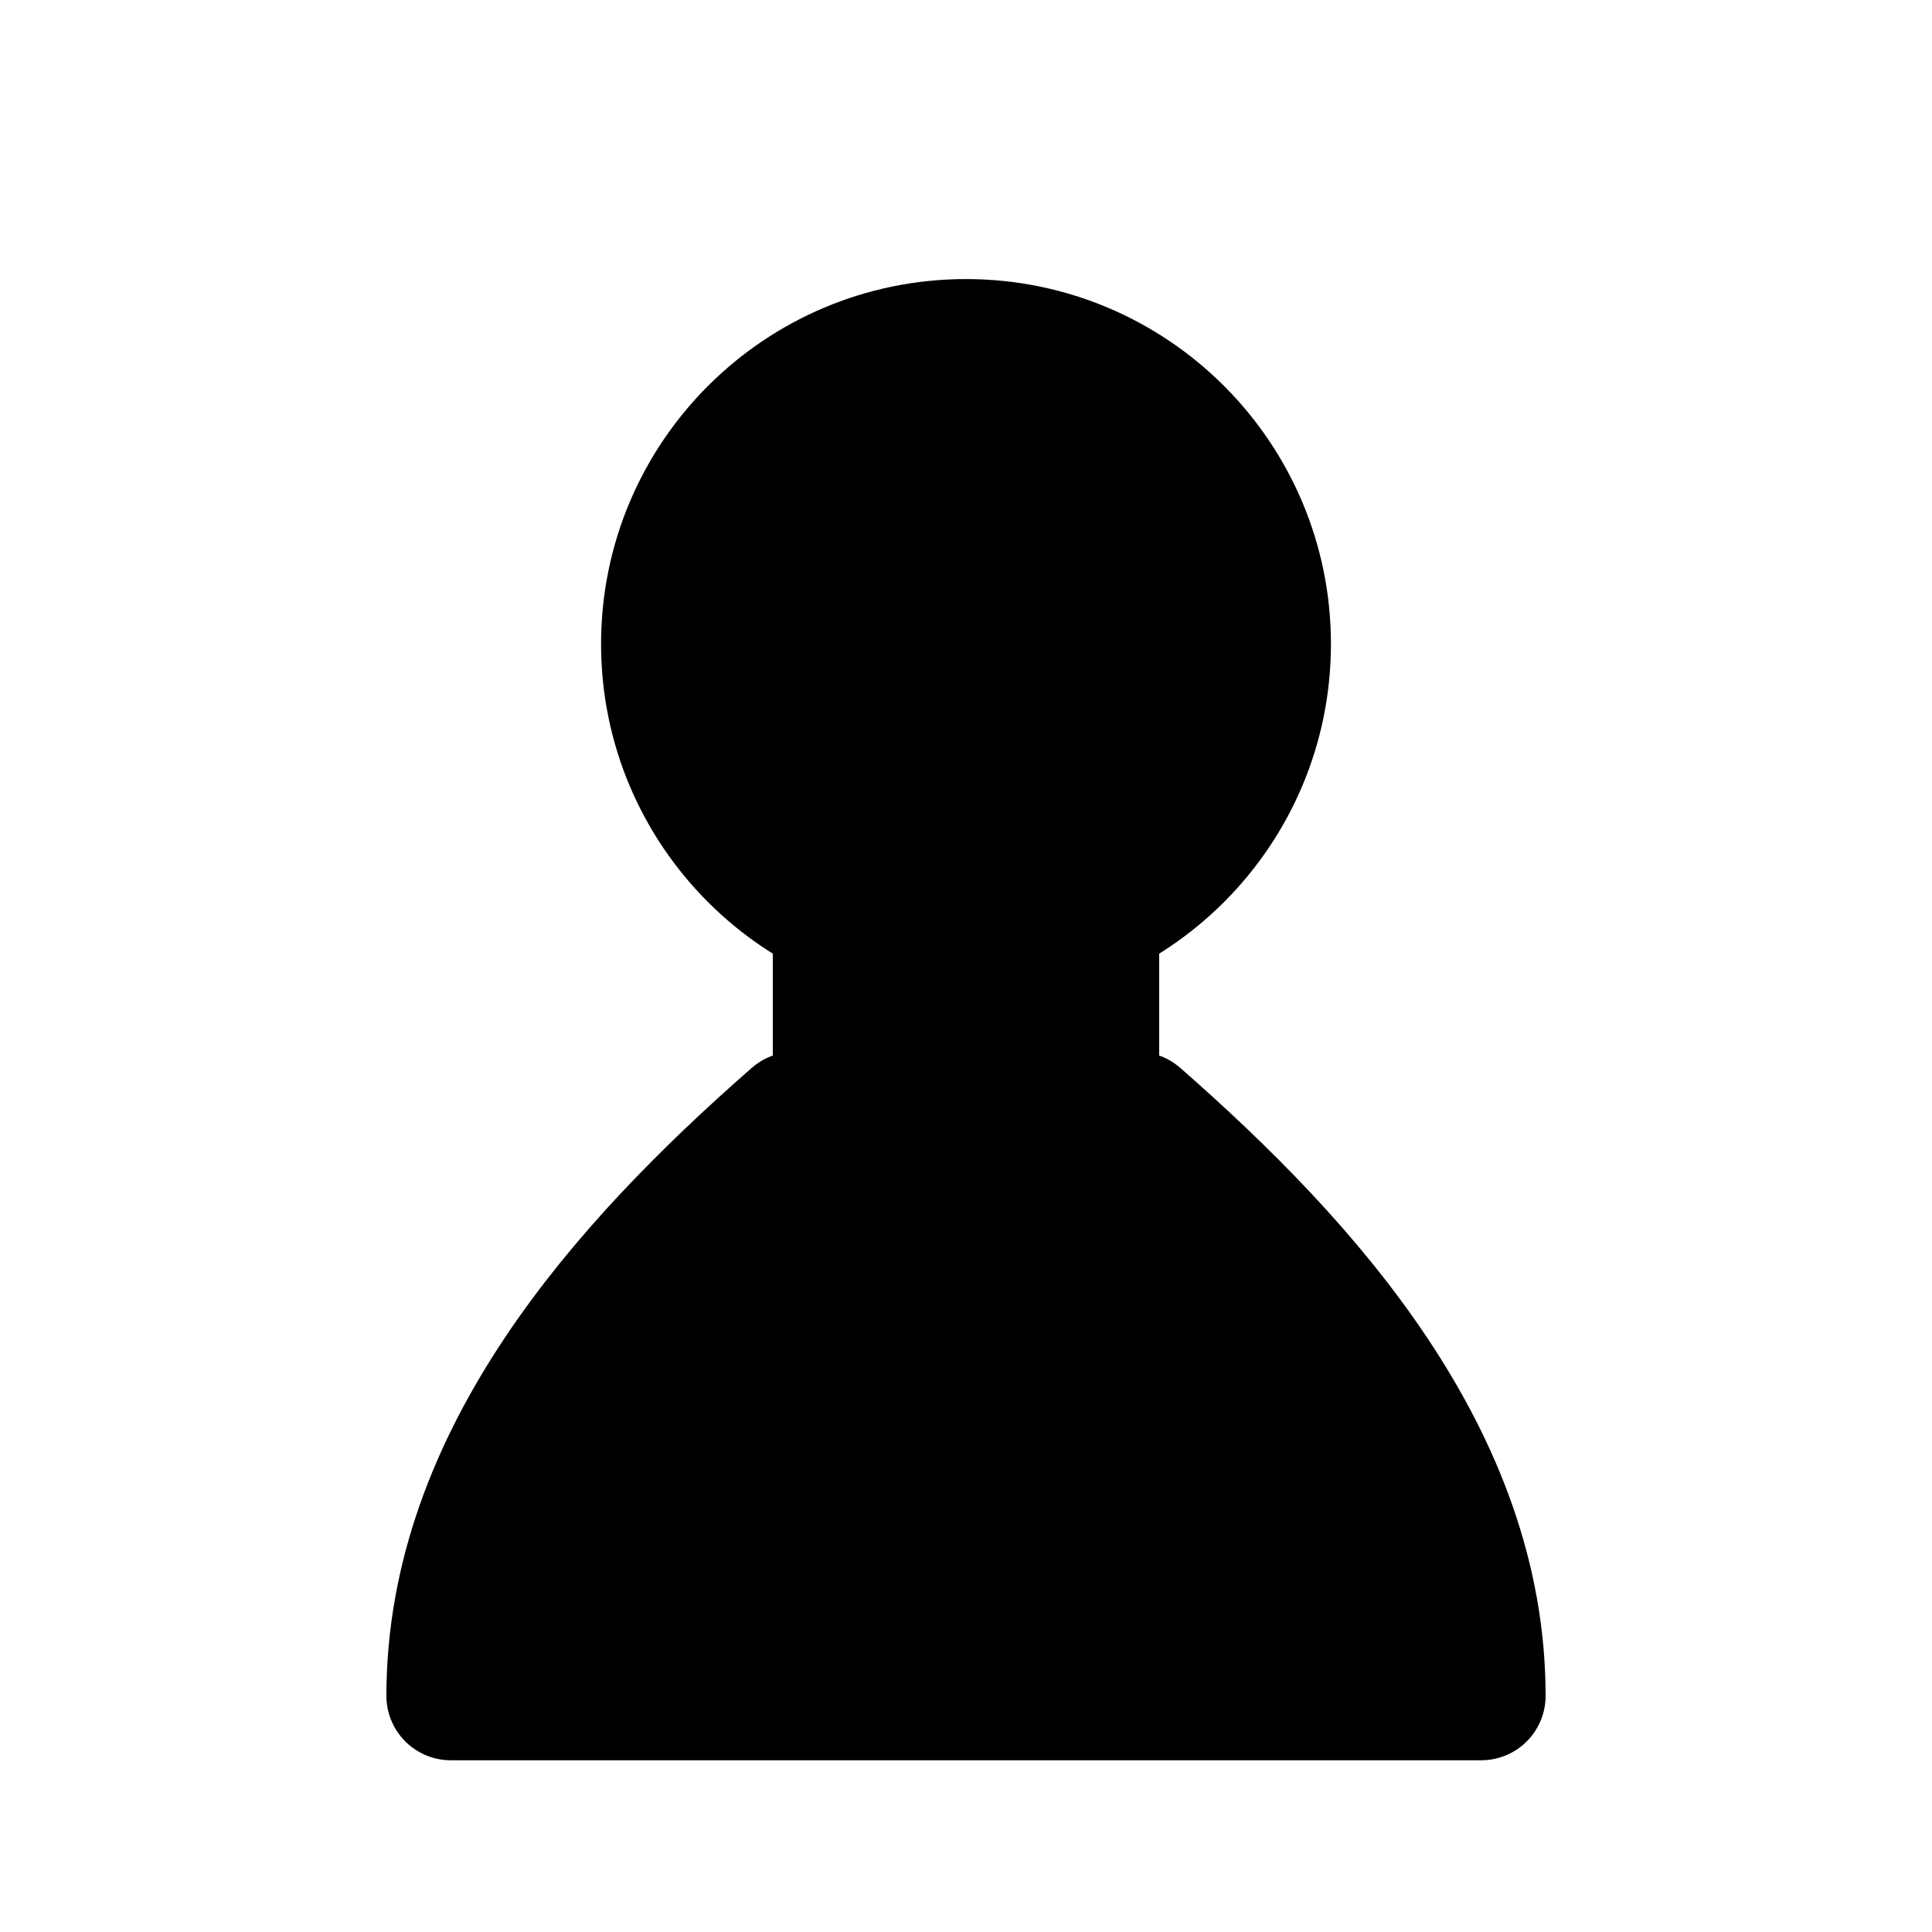
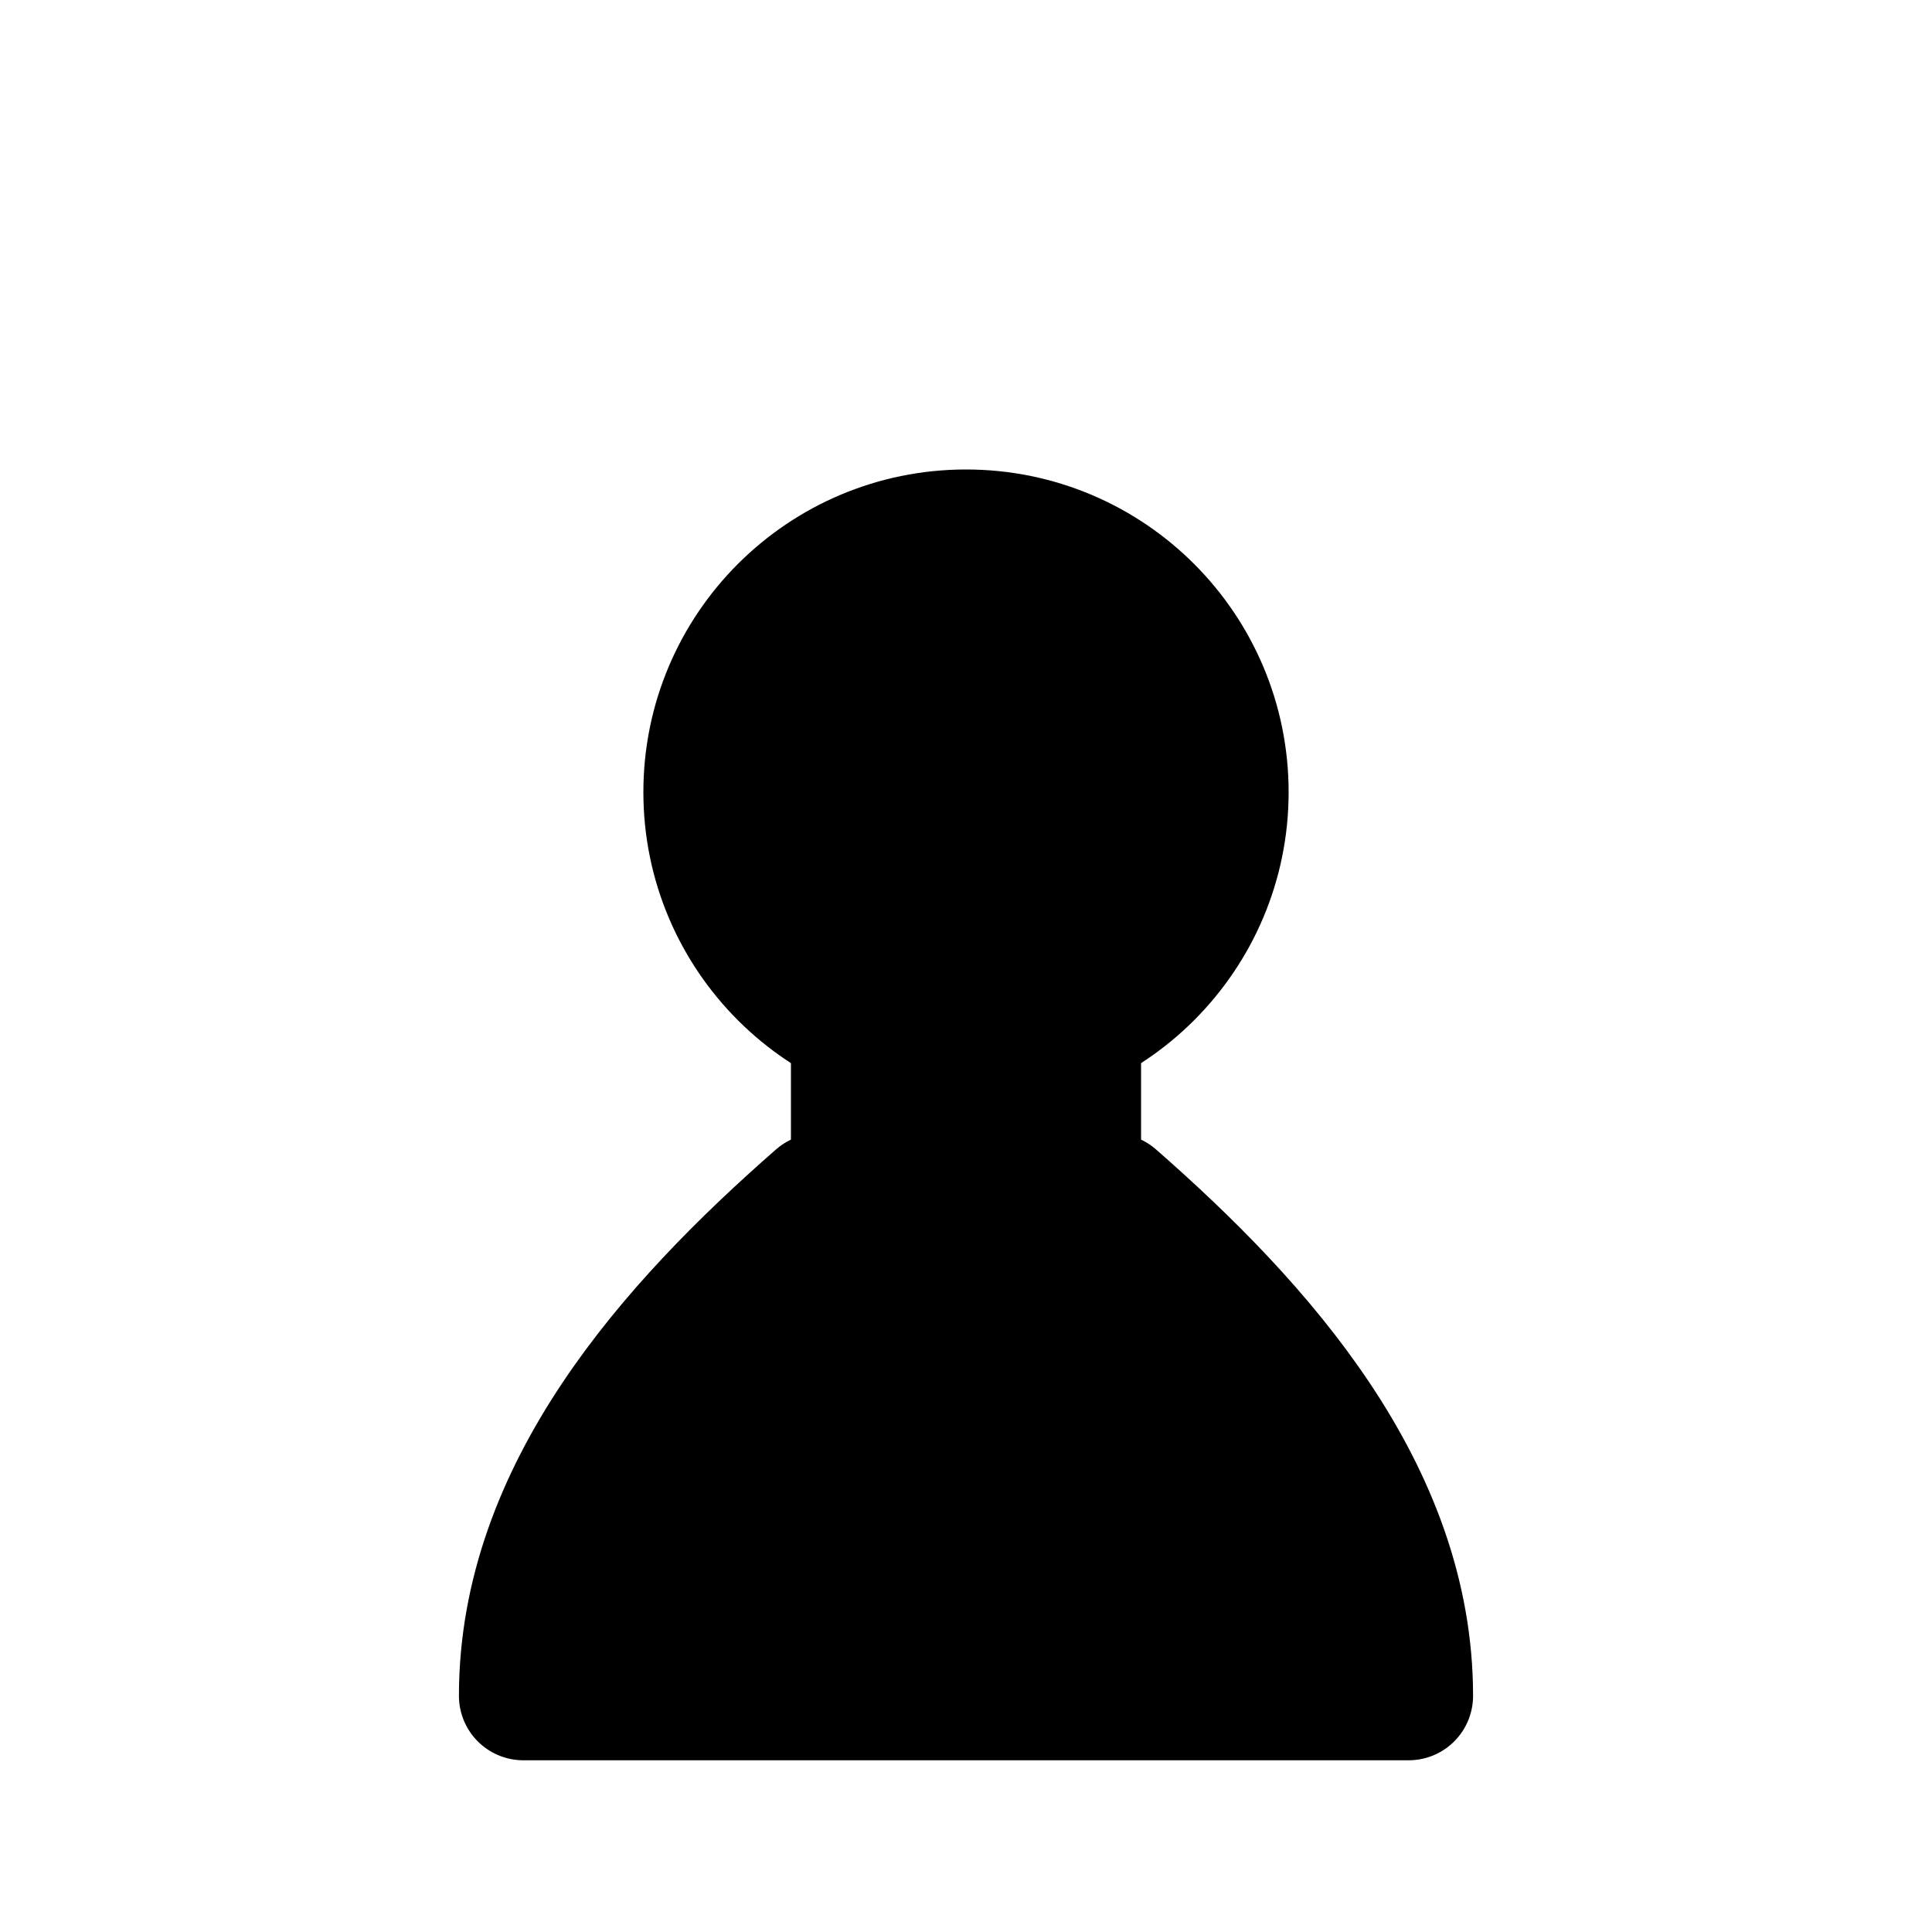
<svg xmlns="http://www.w3.org/2000/svg" width="45" height="45" viewBox="0 0 45 45">
-   <g stroke="#000" stroke-width="1.5" stroke-linecap="round" stroke-linejoin="round" fill="#000">
-     <path d="M 10.5,39.5 C 10.5,34 14.5,29.5 18.5,26 L 26.5,26 C 30.5,29.5 34.5,34 34.5,39.5 Z" stroke-width="3" />
-     <path d="M 19.5,26 L 19.5,21 L 25.5,21 L 25.5,26 Z" stroke-width="3" />
-     <path d="M 22.5,8 A 7,7 0 1 0 22.5,22 A 7,7 0 1 0 22.5,8 Z" stroke-width="3" />
+   <g stroke="#000" stroke-width="1.746" stroke-linecap="round" stroke-linejoin="round" fill="#000" transform="translate(22.5,39.5) scale(0.8592) translate(-22.5,-39.5)">
+     <path d="M 10.5,39.5 C 10.5,34 14.5,29.5 18.5,26 L 26.5,26 C 30.5,29.5 34.5,34 34.5,39.5 Z" stroke-width="3.492" />
+     <path d="M 19.5,26 L 19.5,21 L 25.5,21 L 25.5,26 Z" stroke-width="3.492" />
+     <path d="M 22.5,8 A 7,7 0 1 0 22.5,22 A 7,7 0 1 0 22.5,8 Z" stroke-width="3.492" />
    <path d="M 10.5,39.5 C 10.5,34 14.5,29.5 18.5,26 L 26.5,26 C 30.5,29.5 34.5,34 34.5,39.5 Z" stroke="none" />
    <path d="M 19.5,26 L 19.5,21 L 25.5,21 L 25.5,26 Z" stroke="none" />
    <path d="M 22.5,8 A 7,7 0 1 0 22.5,22 A 7,7 0 1 0 22.5,8 Z" stroke="none" />
  </g>
</svg>
